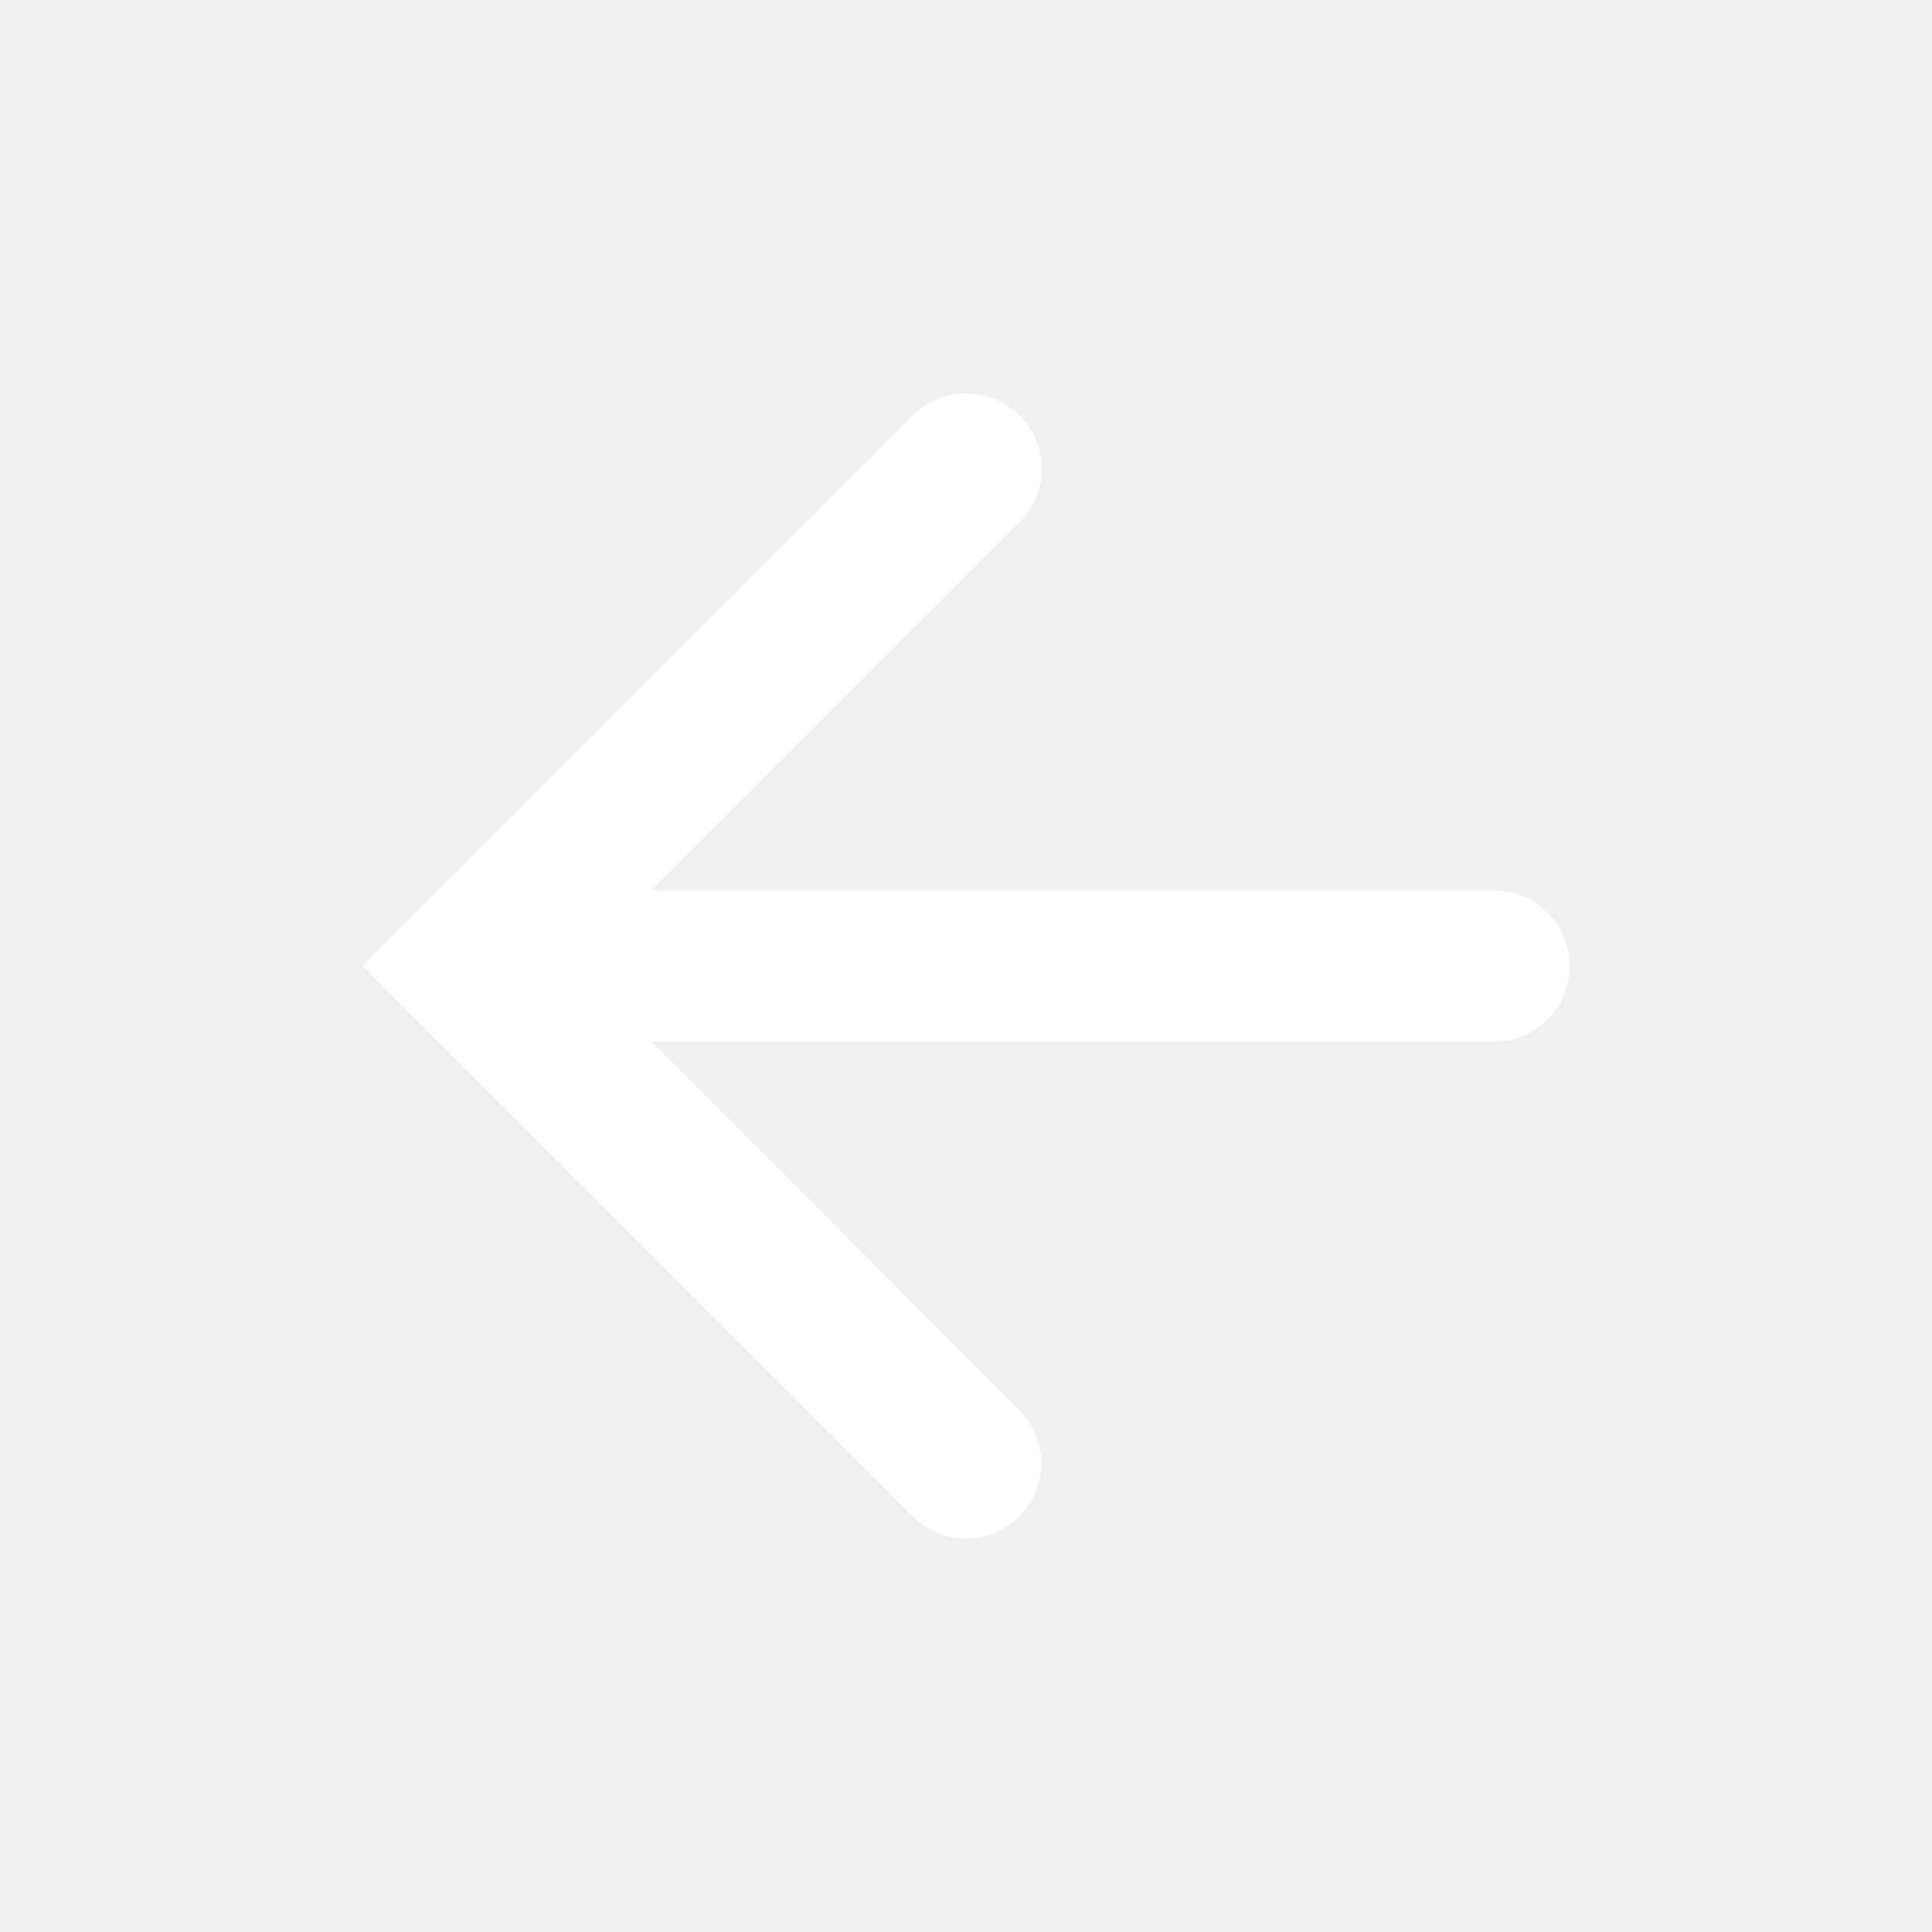
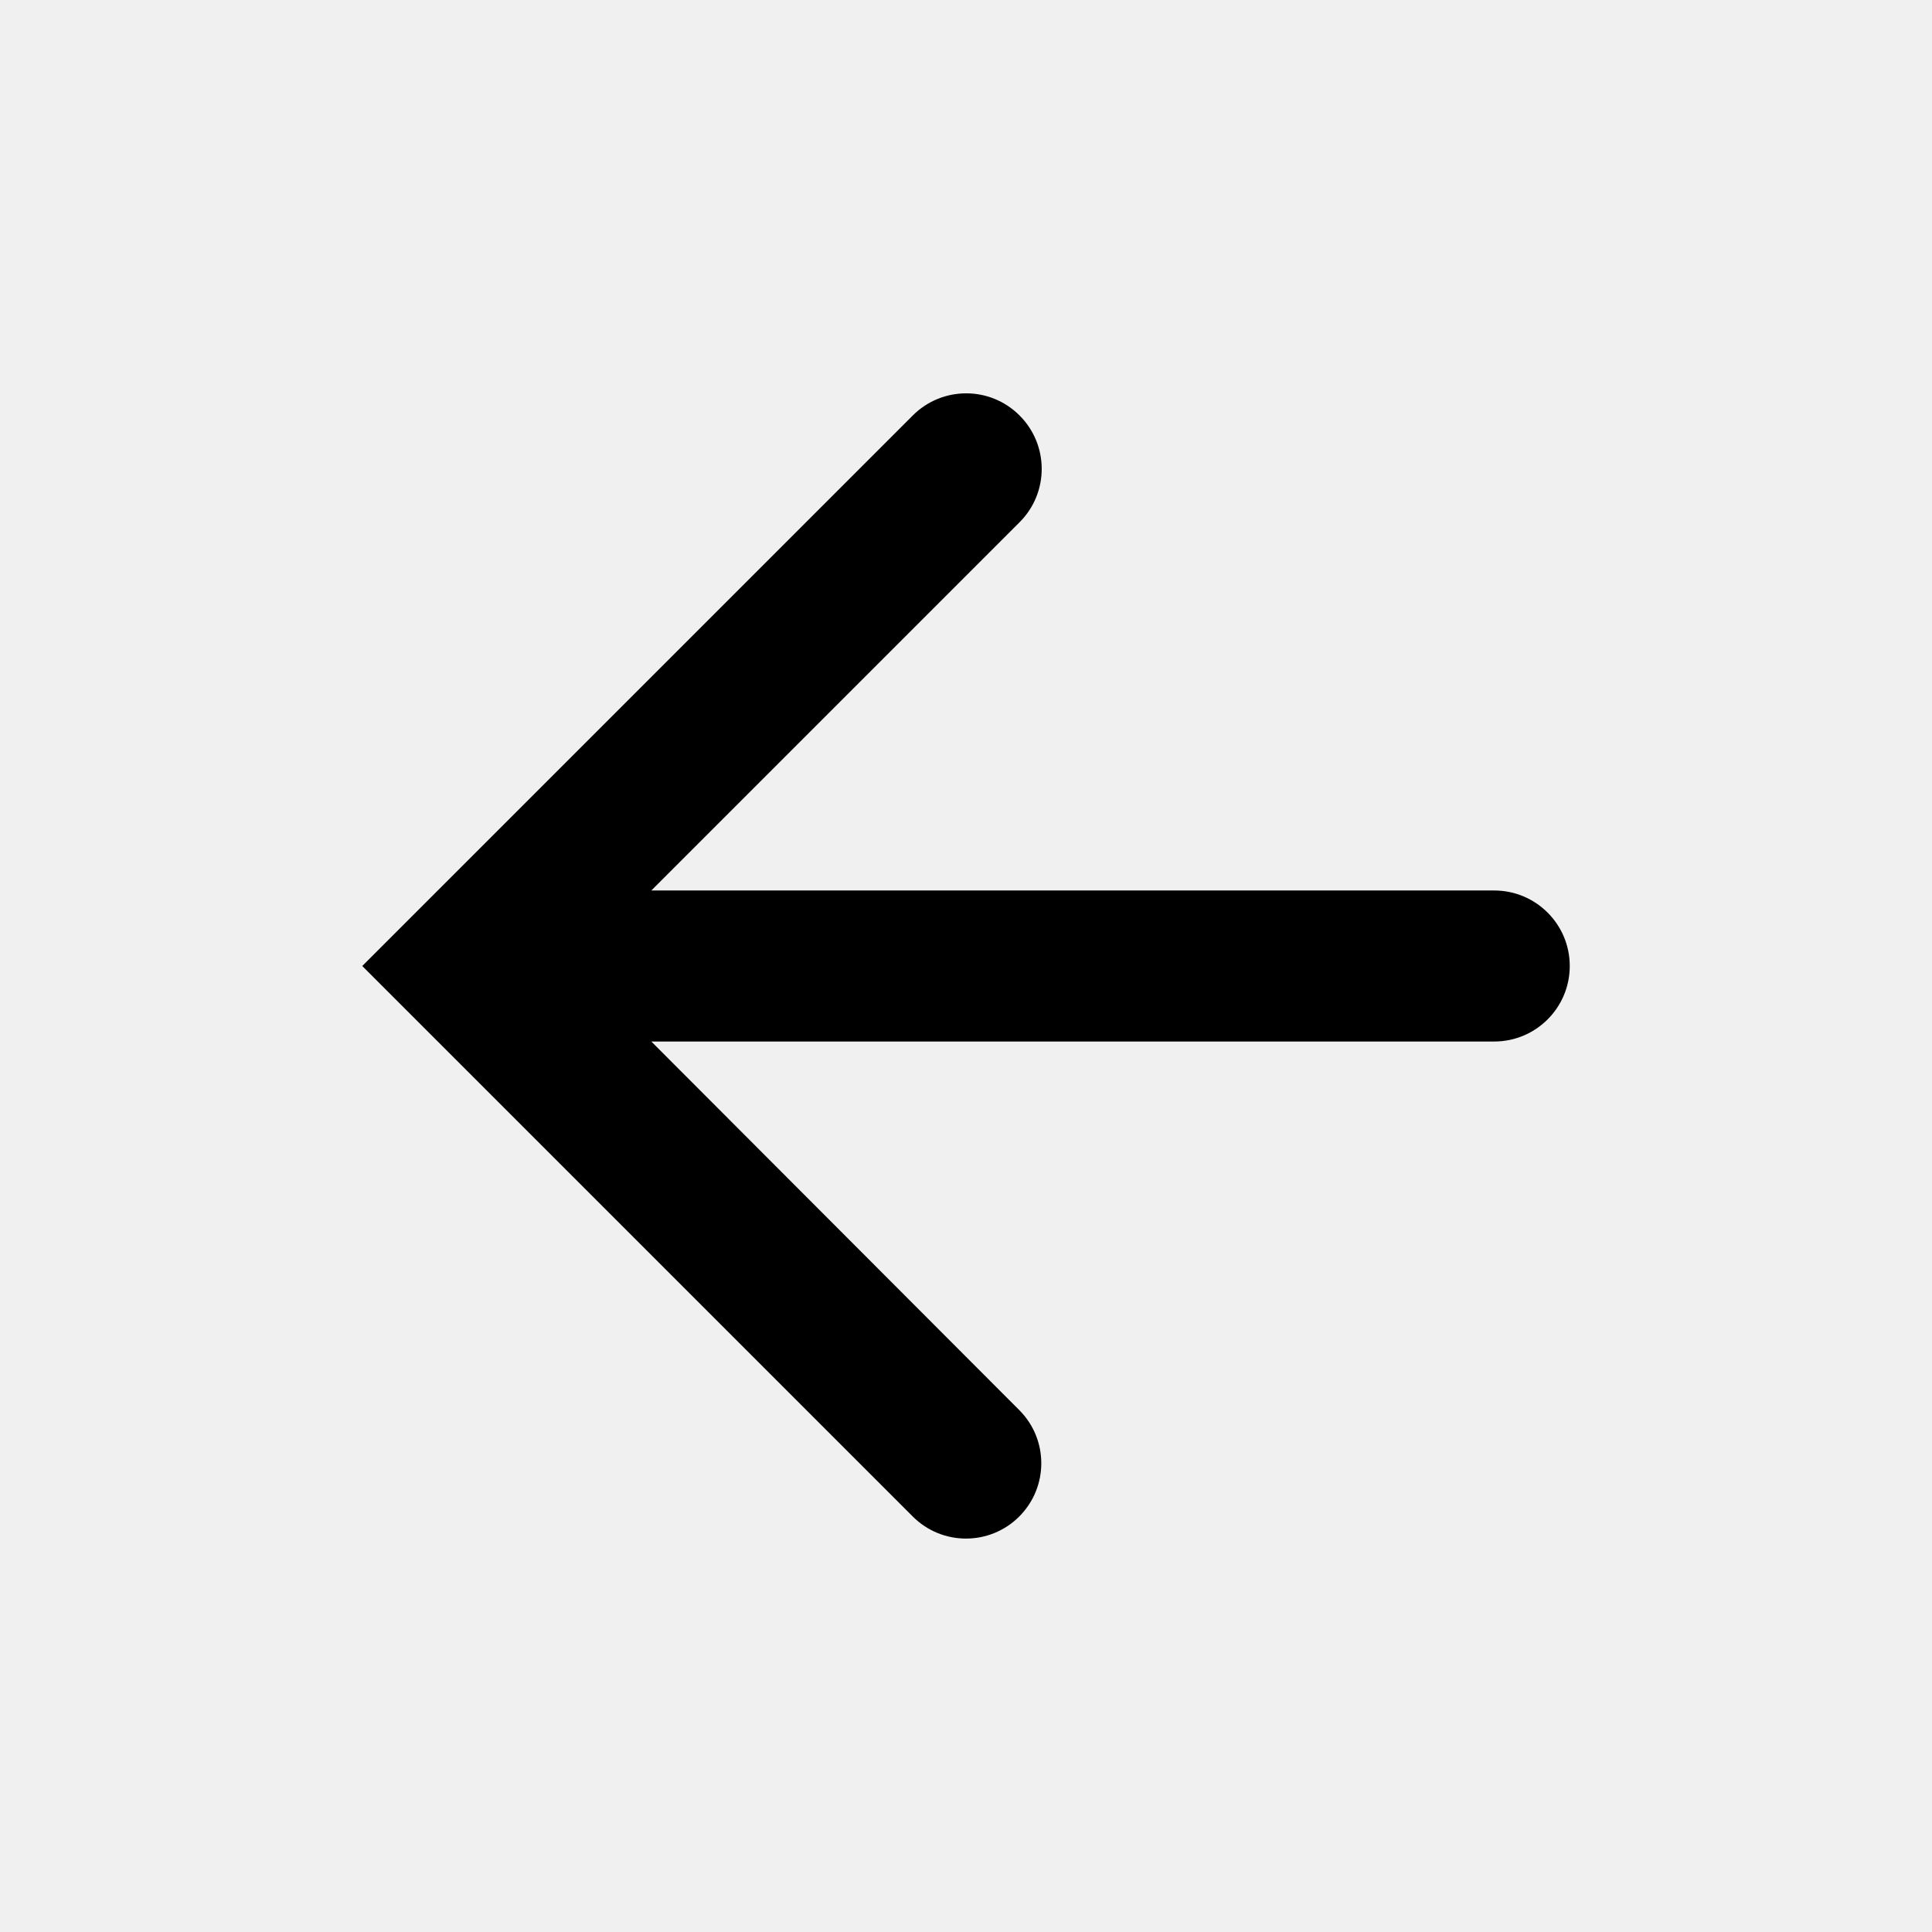
- <svg xmlns="http://www.w3.org/2000/svg" width="24" height="24" viewBox="0 0 24 24" fill="none">
+ <svg xmlns="http://www.w3.org/2000/svg" width="24" height="24" viewBox="0 0 24 24" fill="">
  <g clip-path="url(#clip0_624_388)">
-     <path d="M19.5 12C19.5 11.482 19.08 11.062 18.562 11.062H8.091L12.666 6.487C13.033 6.12 13.032 5.525 12.663 5.159C12.297 4.794 11.704 4.796 11.339 5.161L4.5 12L11.339 18.839C11.704 19.204 12.296 19.204 12.661 18.839C13.026 18.474 13.027 17.882 12.662 17.517L8.091 12.938H18.562C19.08 12.938 19.5 12.518 19.5 12Z" fill="white" />
+     <path d="M19.5 12C19.5 11.482 19.08 11.062 18.562 11.062H8.091L12.666 6.487C13.033 6.12 13.032 5.525 12.663 5.159C12.297 4.794 11.704 4.796 11.339 5.161L4.5 12L11.339 18.839C11.704 19.204 12.296 19.204 12.661 18.839C13.026 18.474 13.027 17.882 12.662 17.517L8.091 12.938H18.562C19.08 12.938 19.5 12.518 19.5 12Z" fill="" />
  </g>
  <defs>
    <clipPath id="clip0_624_388">
      <rect width="22.5" height="22.5" fill="white" transform="translate(0.75 0.75)" />
    </clipPath>
  </defs>
</svg>
